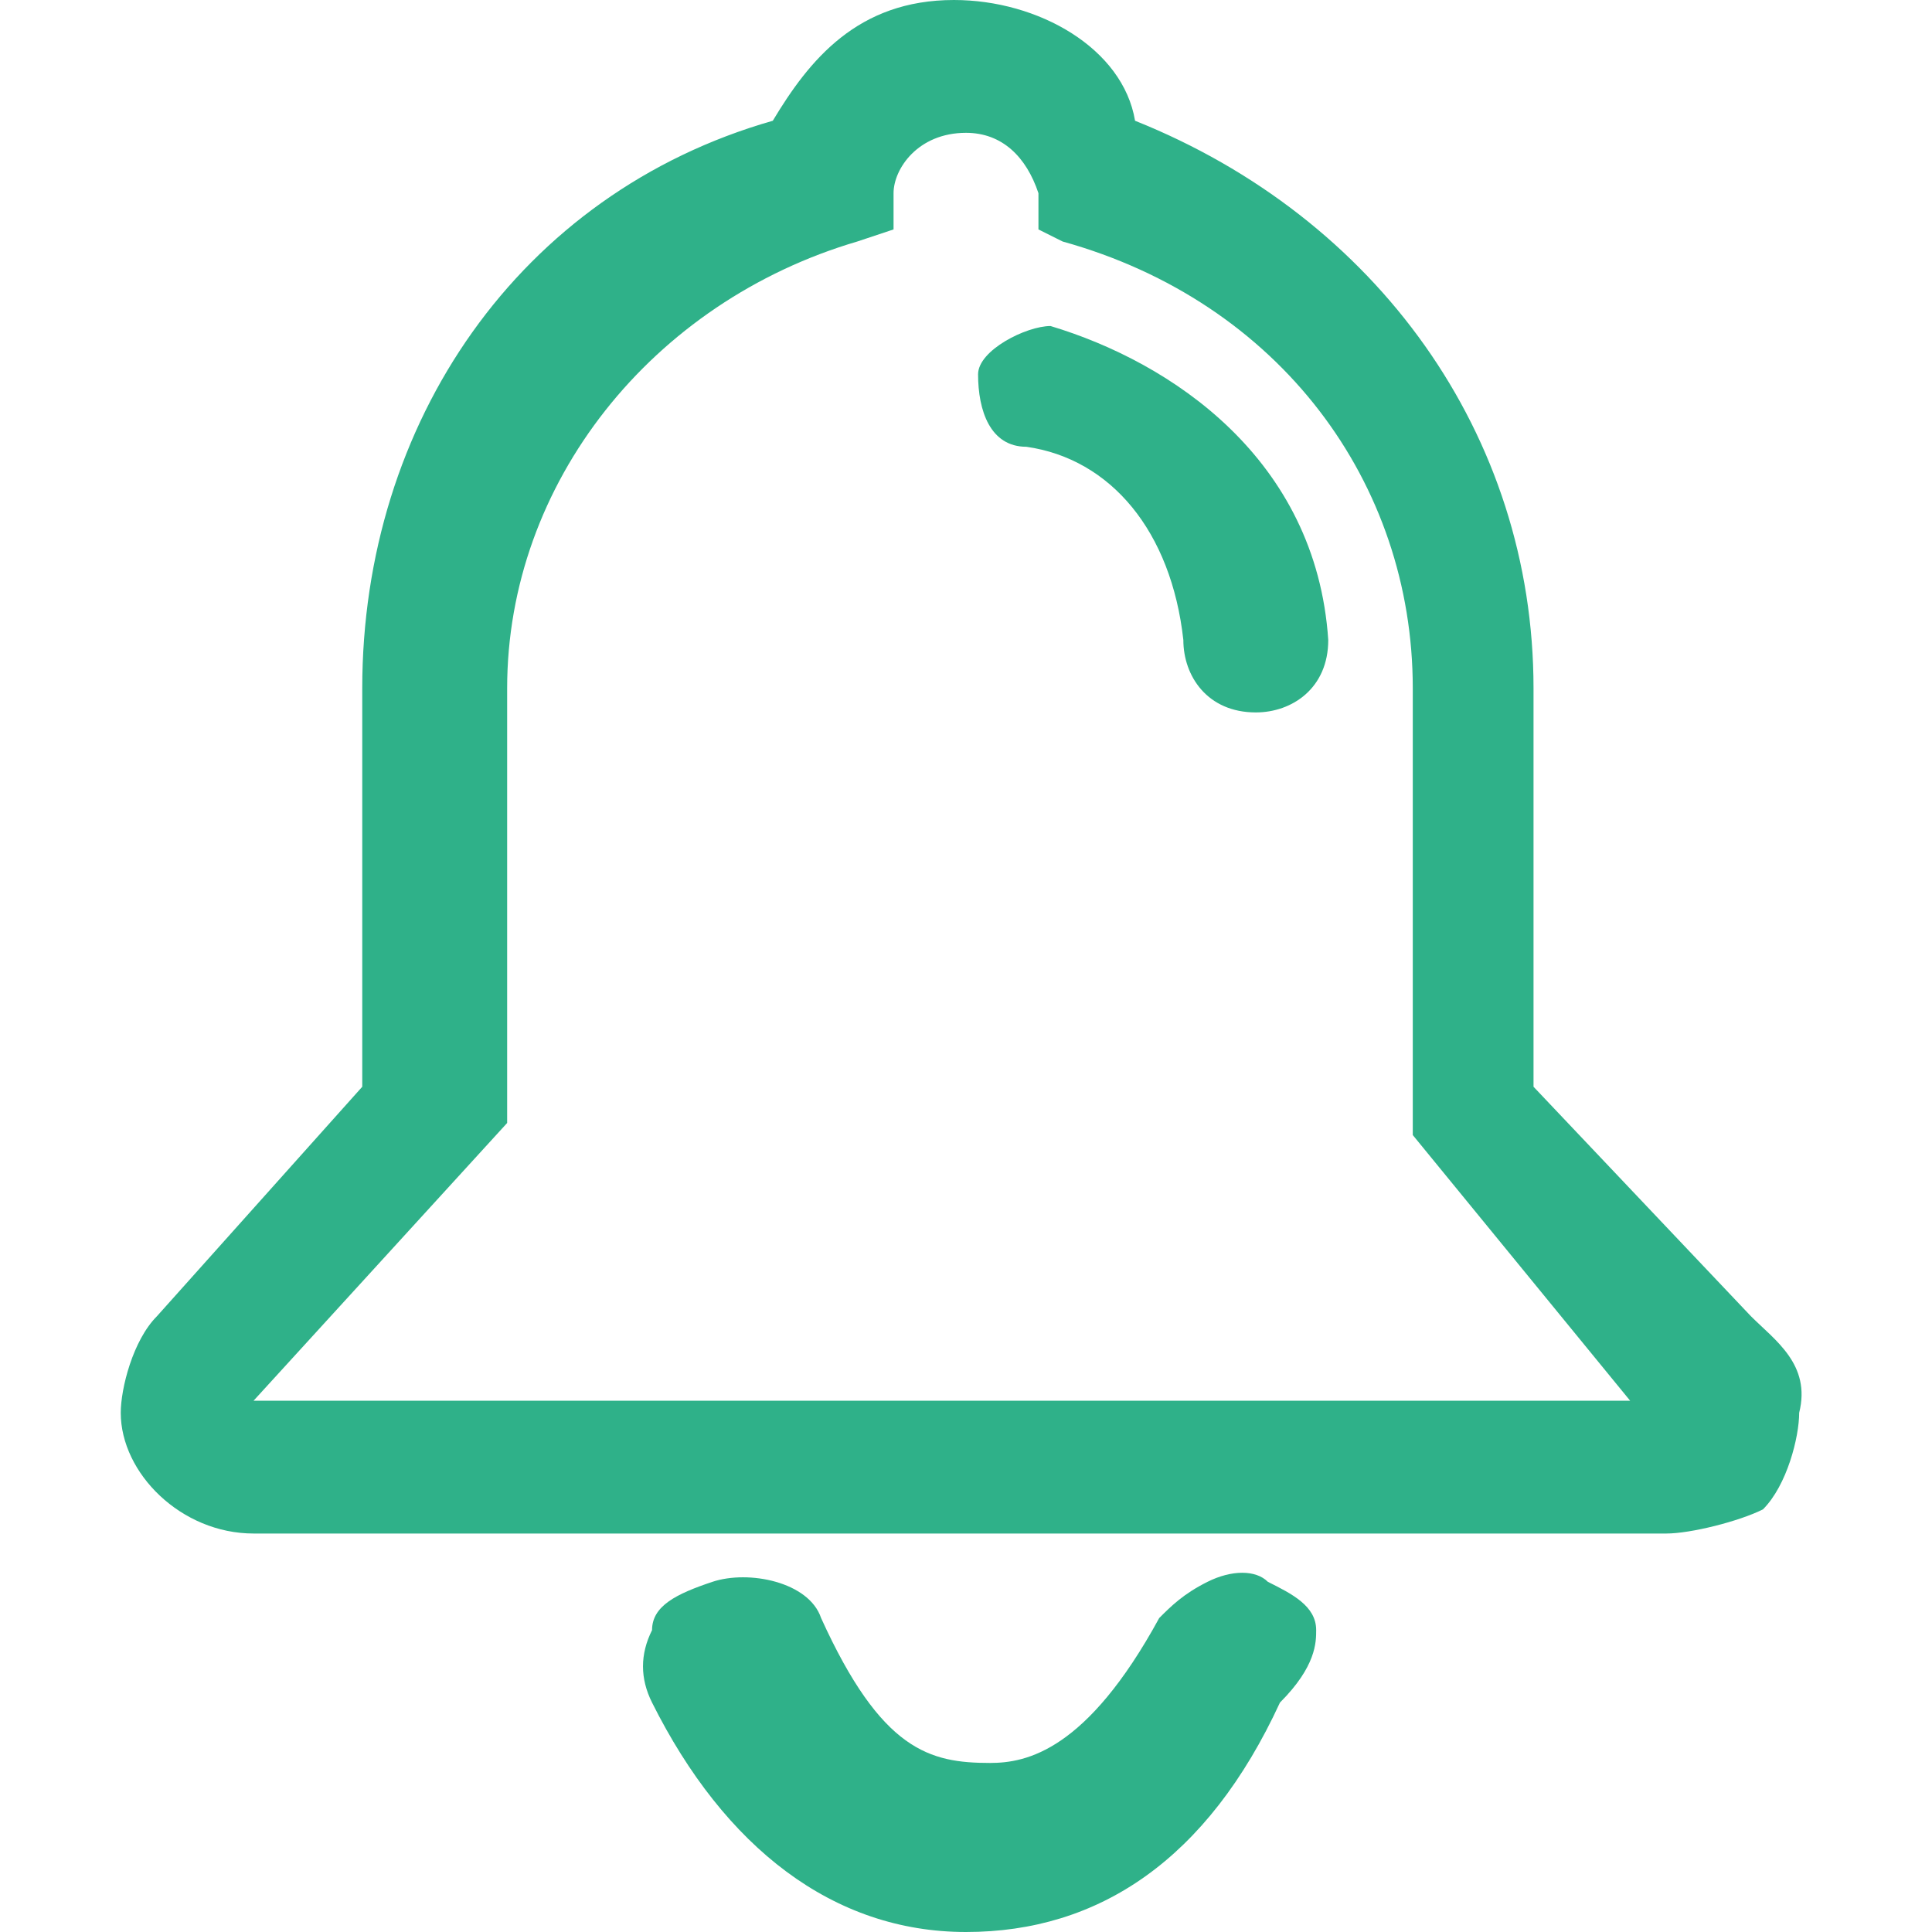
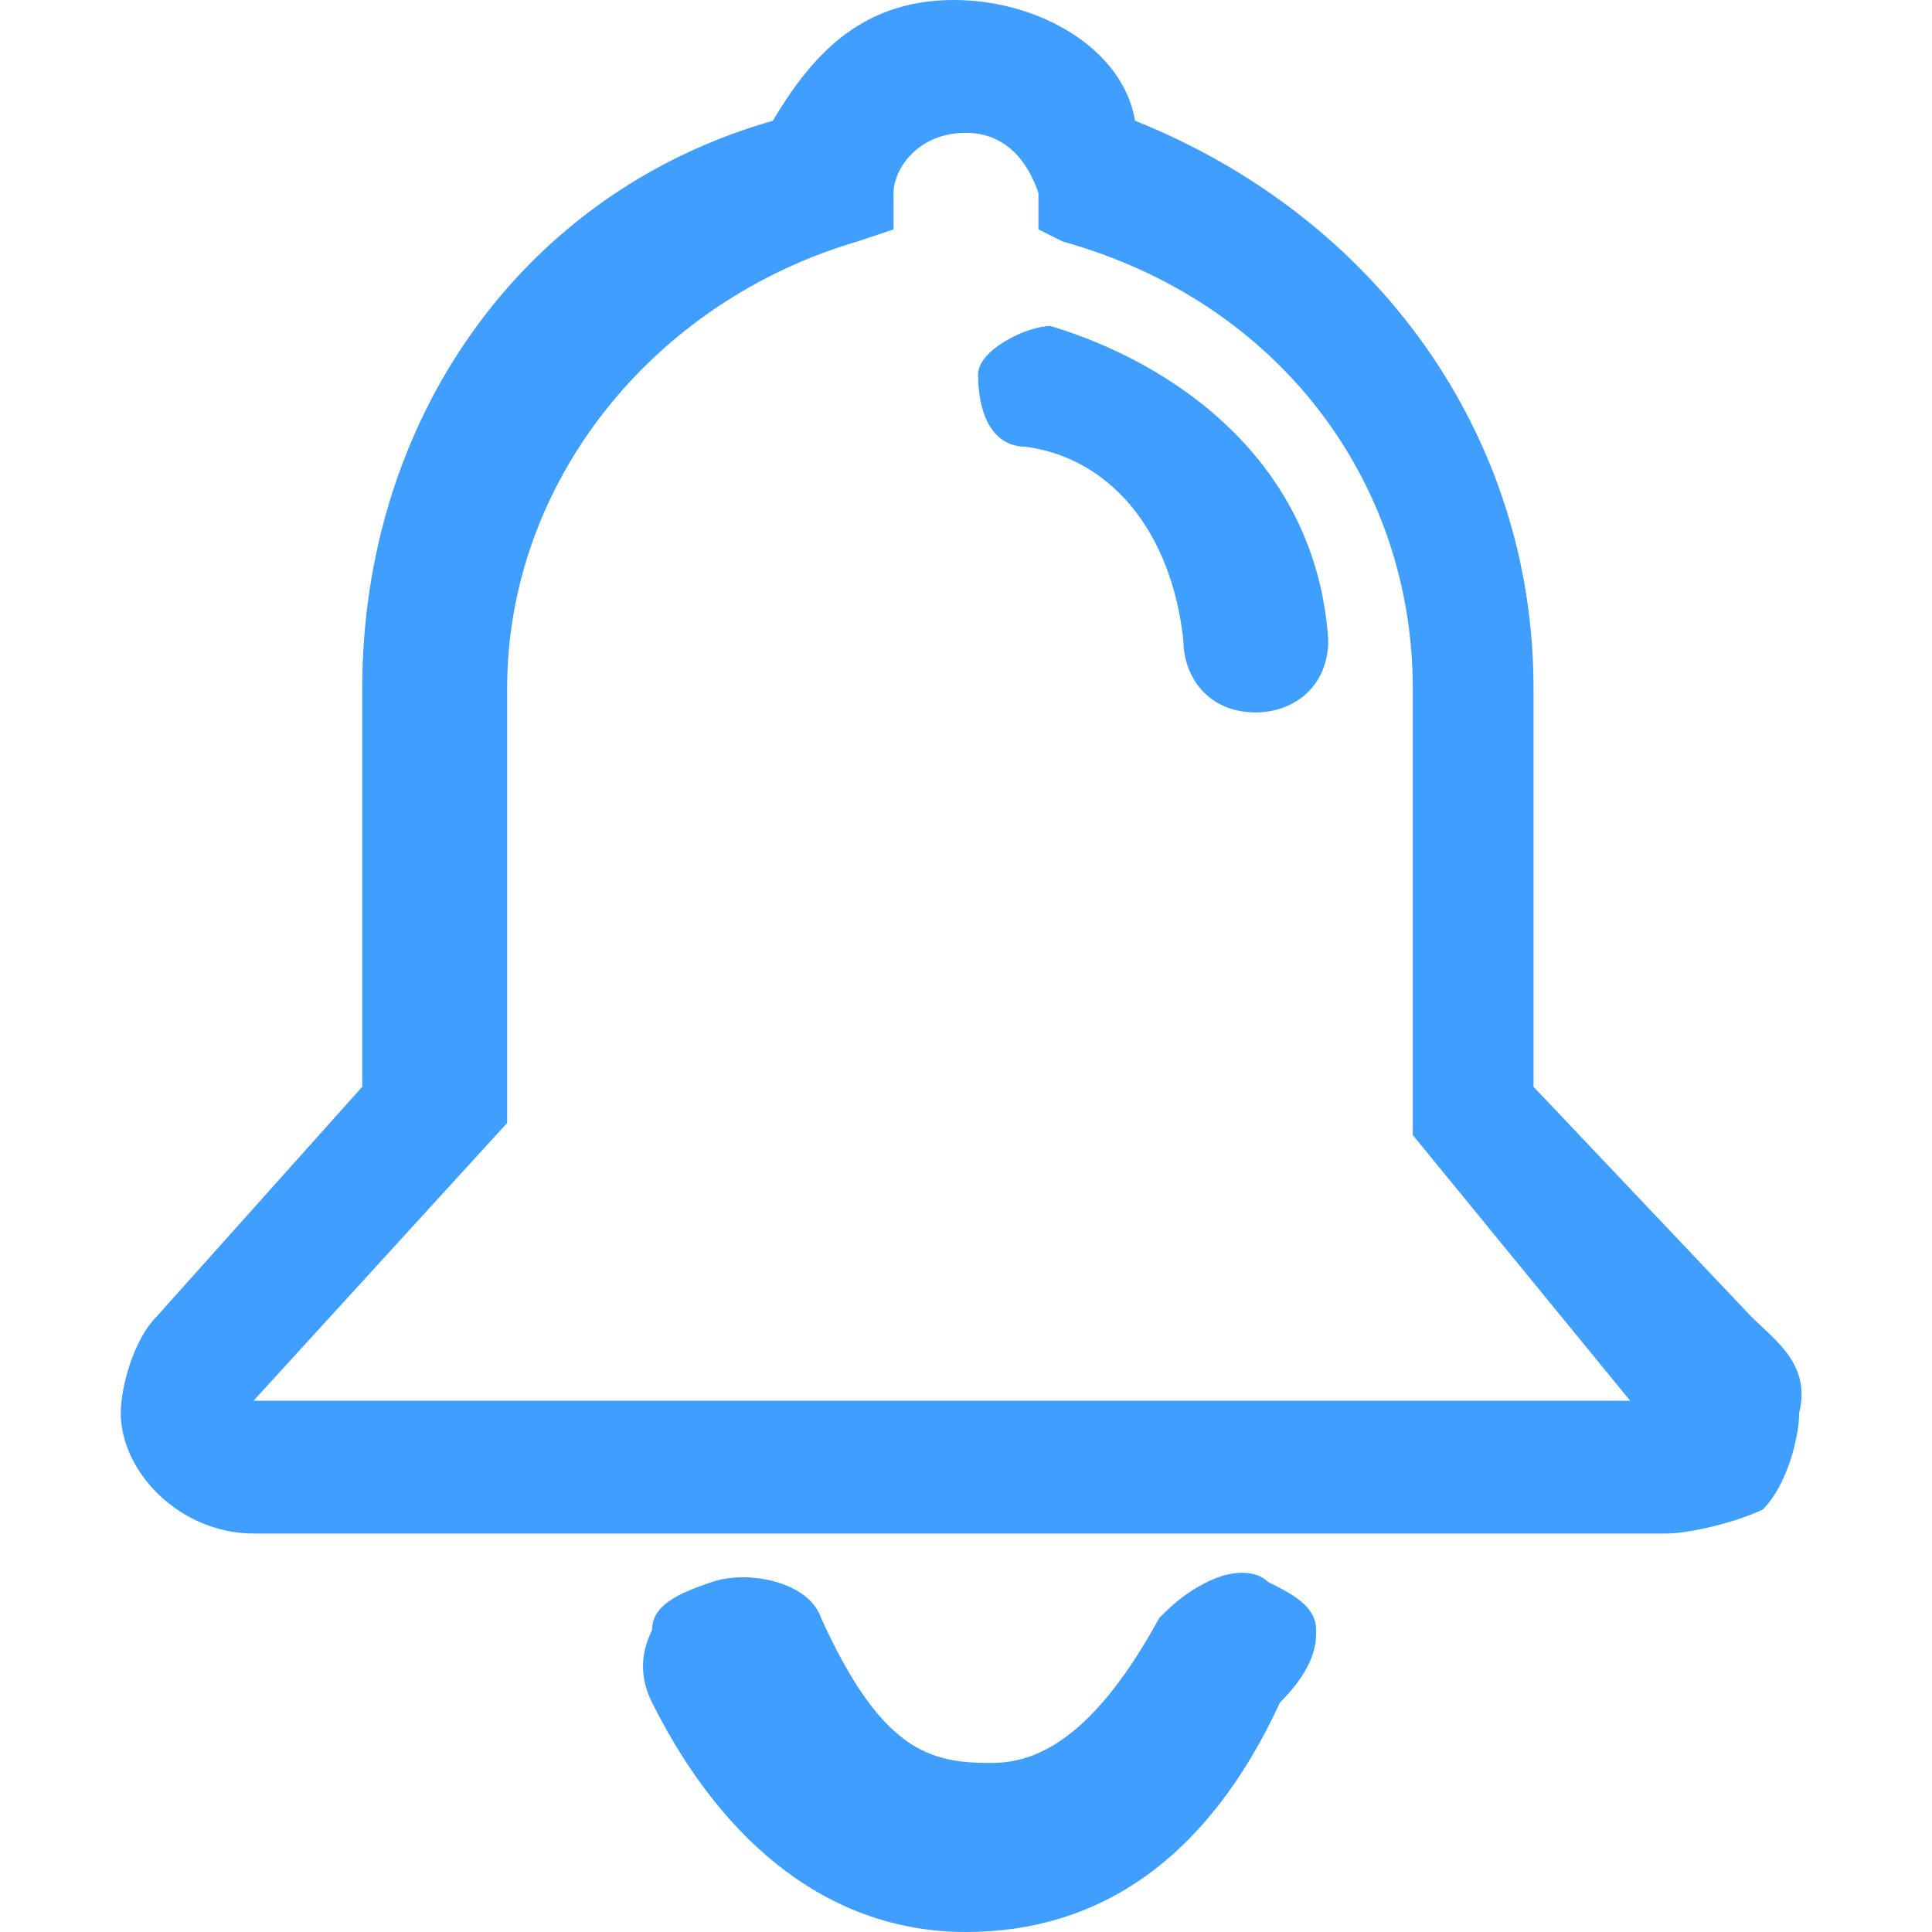
<svg xmlns="http://www.w3.org/2000/svg" t="1664500379444" class="icon" viewBox="0 0 1024 1024" version="1.1" p-id="5123" width="200" height="200">
-   <path d="M928 697.6l-115.2-121.6v-211.2c0-134.4-83.2-249.6-211.2-300.8-6.4-38.4-51.2-64-96-64-51.2 0-76.8 32-96 64-134.4 38.4-217.6 160-217.6 300.8v211.2l-108.8 121.6c-12.8 12.8-19.2 38.4-19.2 51.2 0 32 32 64 70.4 64h748.8c12.8 0 38.4-6.4 51.2-12.8 12.8-12.8 19.2-38.4 19.2-51.2 6.4-25.6-12.8-38.4-25.6-51.2z m-364.8-569.6c115.2 32 185.6 128 185.6 236.8v236.8l115.2 140.8h-729.6l134.4-147.2v-230.4c0-108.8 76.8-204.8 185.6-236.8l19.2-6.4v-19.2c0-12.8 12.8-32 38.4-32 19.2 0 32 12.8 38.4 32v19.2l12.8 6.4z" p-id="5124" fill="#2fb189" />
-   <path d="M518.4 198.4c0 19.2 6.4 38.4 25.6 38.4 44.8 6.4 76.8 44.8 83.2 102.4 0 19.2 12.8 38.4 38.4 38.4 19.2 0 38.4-12.8 38.4-38.4-6.4-96-83.2-147.2-147.2-166.4-12.8 0-38.4 12.8-38.4 25.6zM672 838.4c-6.4-6.4-19.2-6.4-32 0s-19.2 12.8-25.6 19.2c-38.4 70.4-70.4 76.8-89.6 76.8-32 0-57.6-6.4-89.6-76.8-6.4-19.2-38.4-25.6-57.6-19.2-19.2 6.4-32 12.8-32 25.6-6.4 12.8-6.4 25.6 0 38.4 38.4 76.8 96 121.6 166.4 121.6s128-38.4 166.4-121.6c19.2-19.2 19.2-32 19.2-38.4 0-12.8-12.8-19.2-25.6-25.6z" p-id="5125" fill="#2fb189" />
+   <path d="M928 697.6l-115.2-121.6v-211.2c0-134.4-83.2-249.6-211.2-300.8-6.4-38.4-51.2-64-96-64-51.2 0-76.8 32-96 64-134.4 38.4-217.6 160-217.6 300.8v211.2l-108.8 121.6c-12.8 12.8-19.2 38.4-19.2 51.2 0 32 32 64 70.4 64h748.8c12.8 0 38.4-6.4 51.2-12.8 12.8-12.8 19.2-38.4 19.2-51.2 6.4-25.6-12.8-38.4-25.6-51.2z m-364.8-569.6c115.2 32 185.6 128 185.6 236.8v236.8l115.2 140.8h-729.6l134.4-147.2v-230.4c0-108.8 76.8-204.8 185.6-236.8l19.2-6.4v-19.2c0-12.8 12.8-32 38.4-32 19.2 0 32 12.8 38.4 32v19.2l12.8 6.4z" p-id="5124" fill="#409EFF" />
+   <path d="M518.4 198.4c0 19.2 6.4 38.4 25.6 38.4 44.8 6.4 76.8 44.8 83.2 102.4 0 19.2 12.8 38.4 38.4 38.4 19.2 0 38.4-12.8 38.4-38.4-6.4-96-83.2-147.2-147.2-166.4-12.8 0-38.4 12.8-38.4 25.6zM672 838.4c-6.4-6.4-19.2-6.4-32 0s-19.2 12.8-25.6 19.2c-38.4 70.4-70.4 76.8-89.6 76.8-32 0-57.6-6.4-89.6-76.8-6.4-19.2-38.4-25.6-57.6-19.2-19.2 6.4-32 12.8-32 25.6-6.4 12.8-6.4 25.6 0 38.4 38.4 76.8 96 121.6 166.4 121.6s128-38.4 166.4-121.6c19.2-19.2 19.2-32 19.2-38.4 0-12.8-12.8-19.2-25.6-25.6z" p-id="5125" fill="#409EFF" />
</svg>
